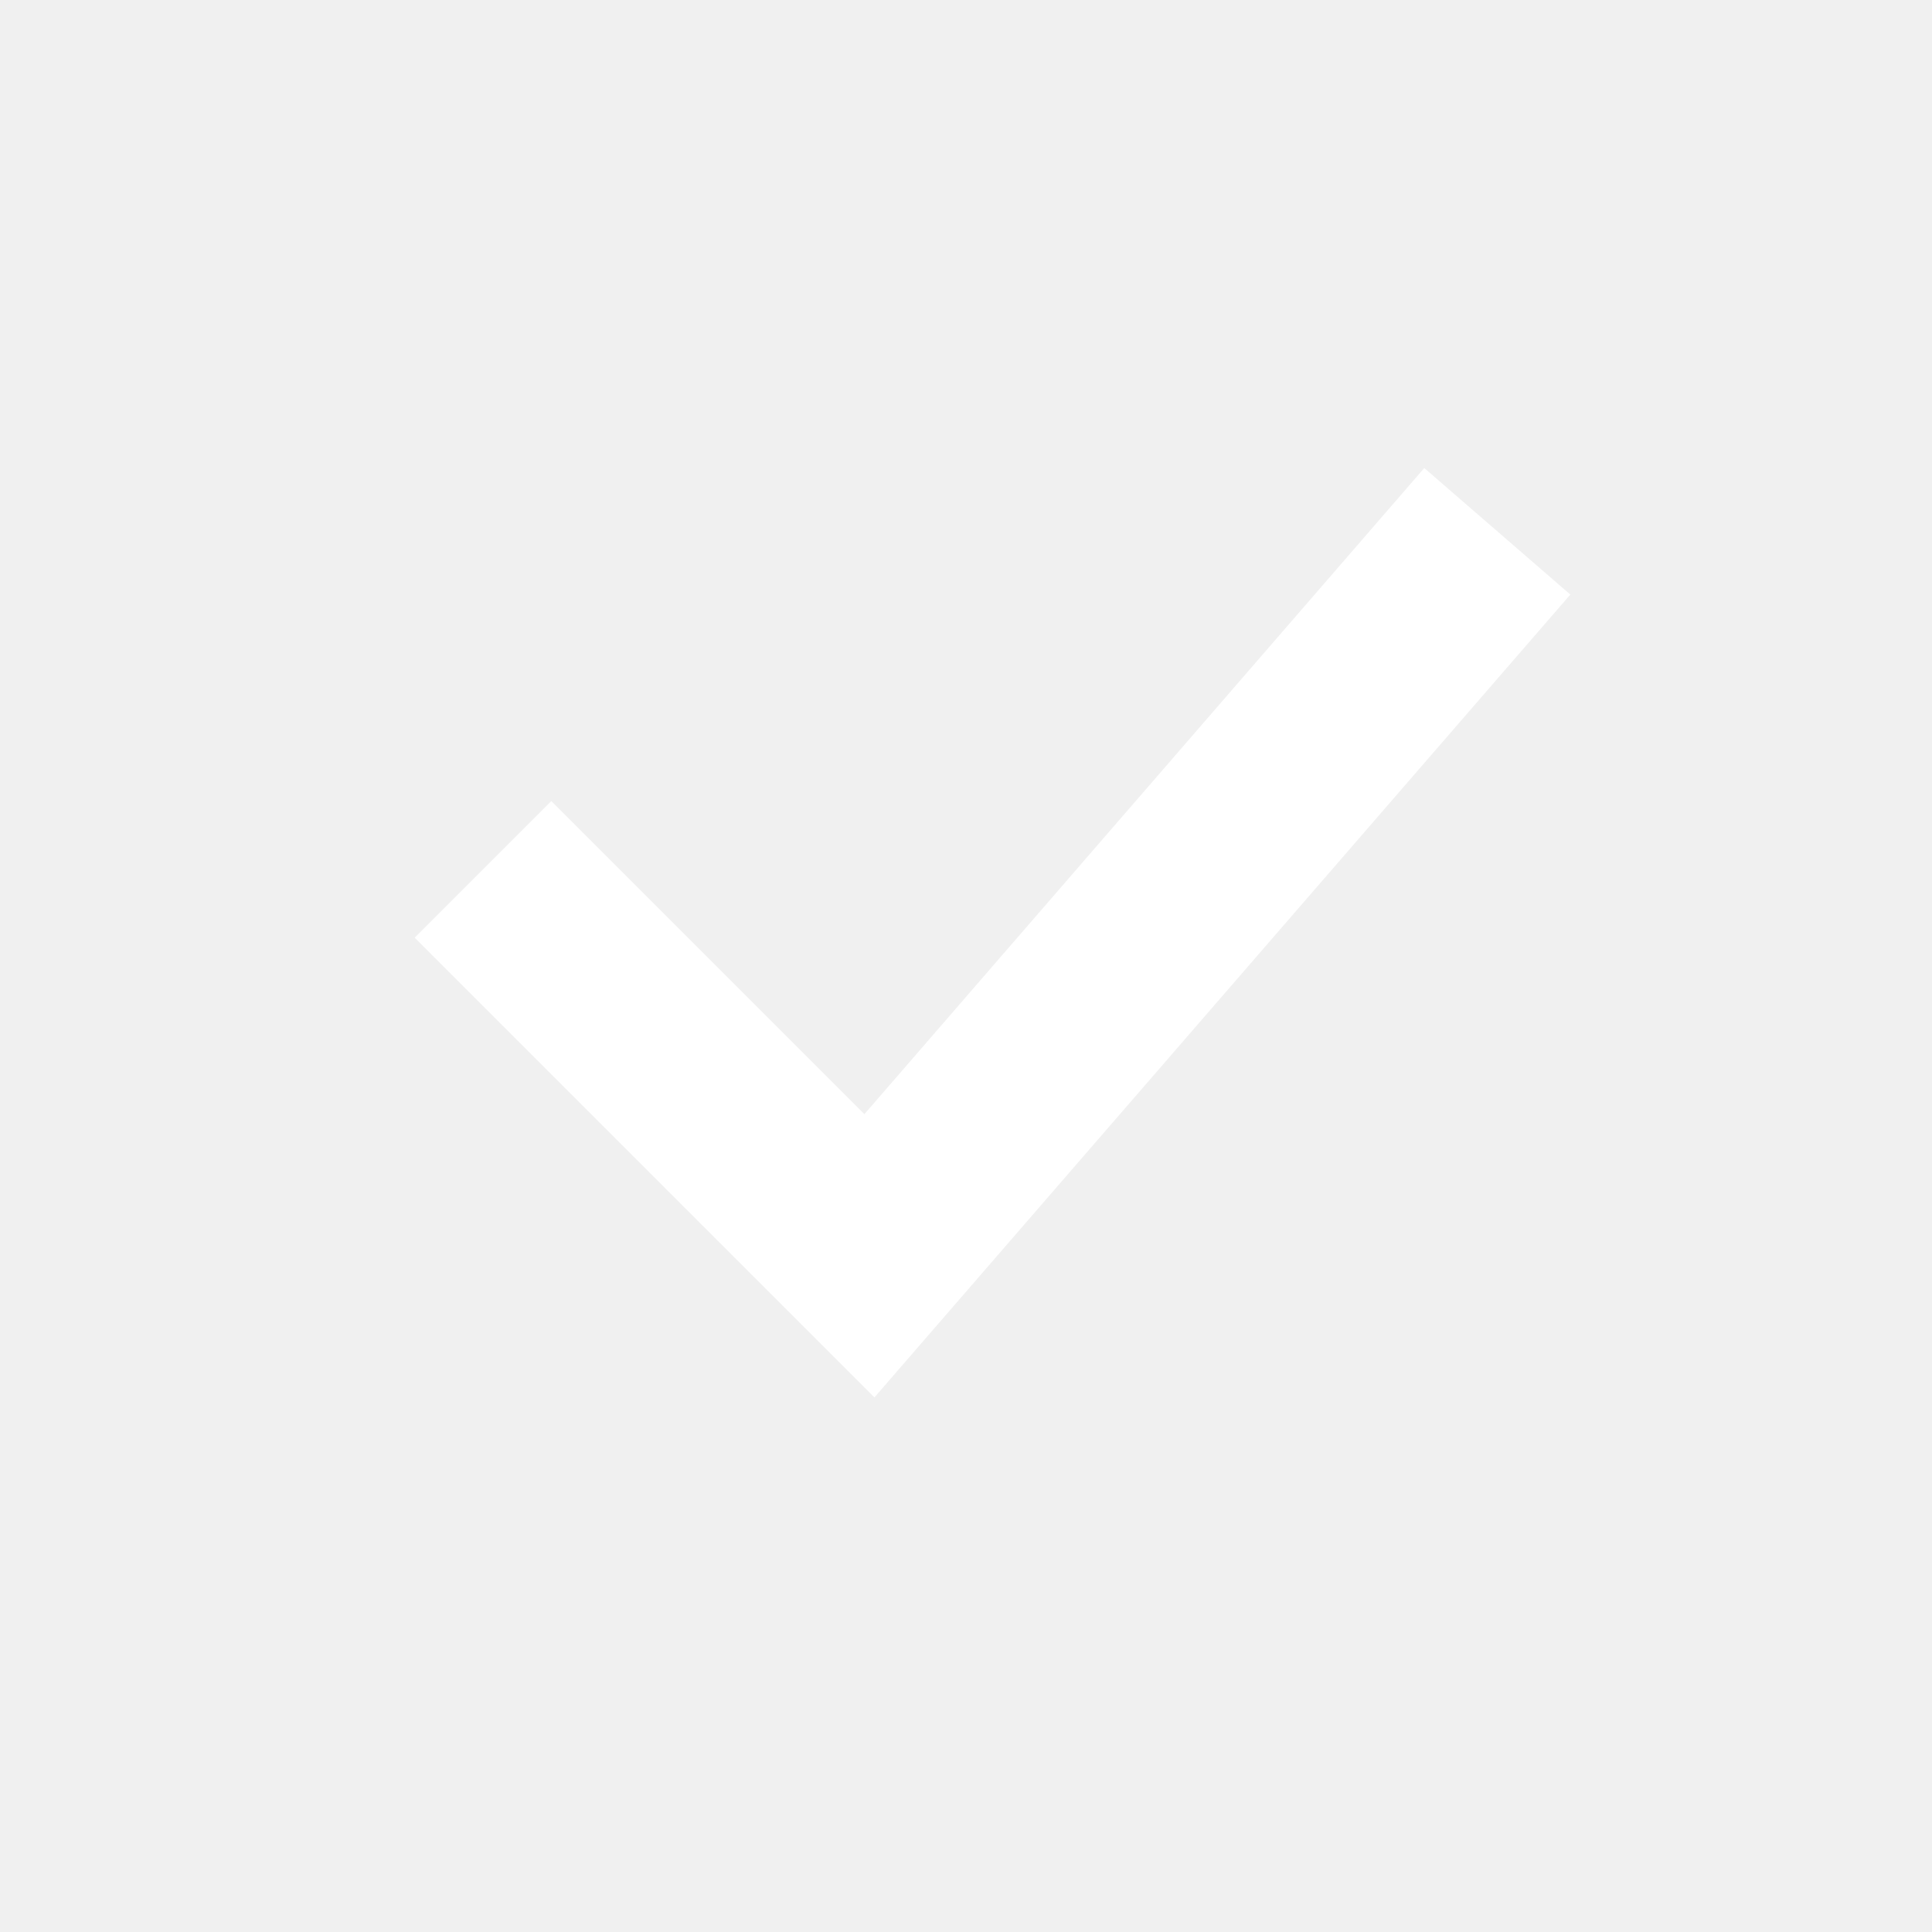
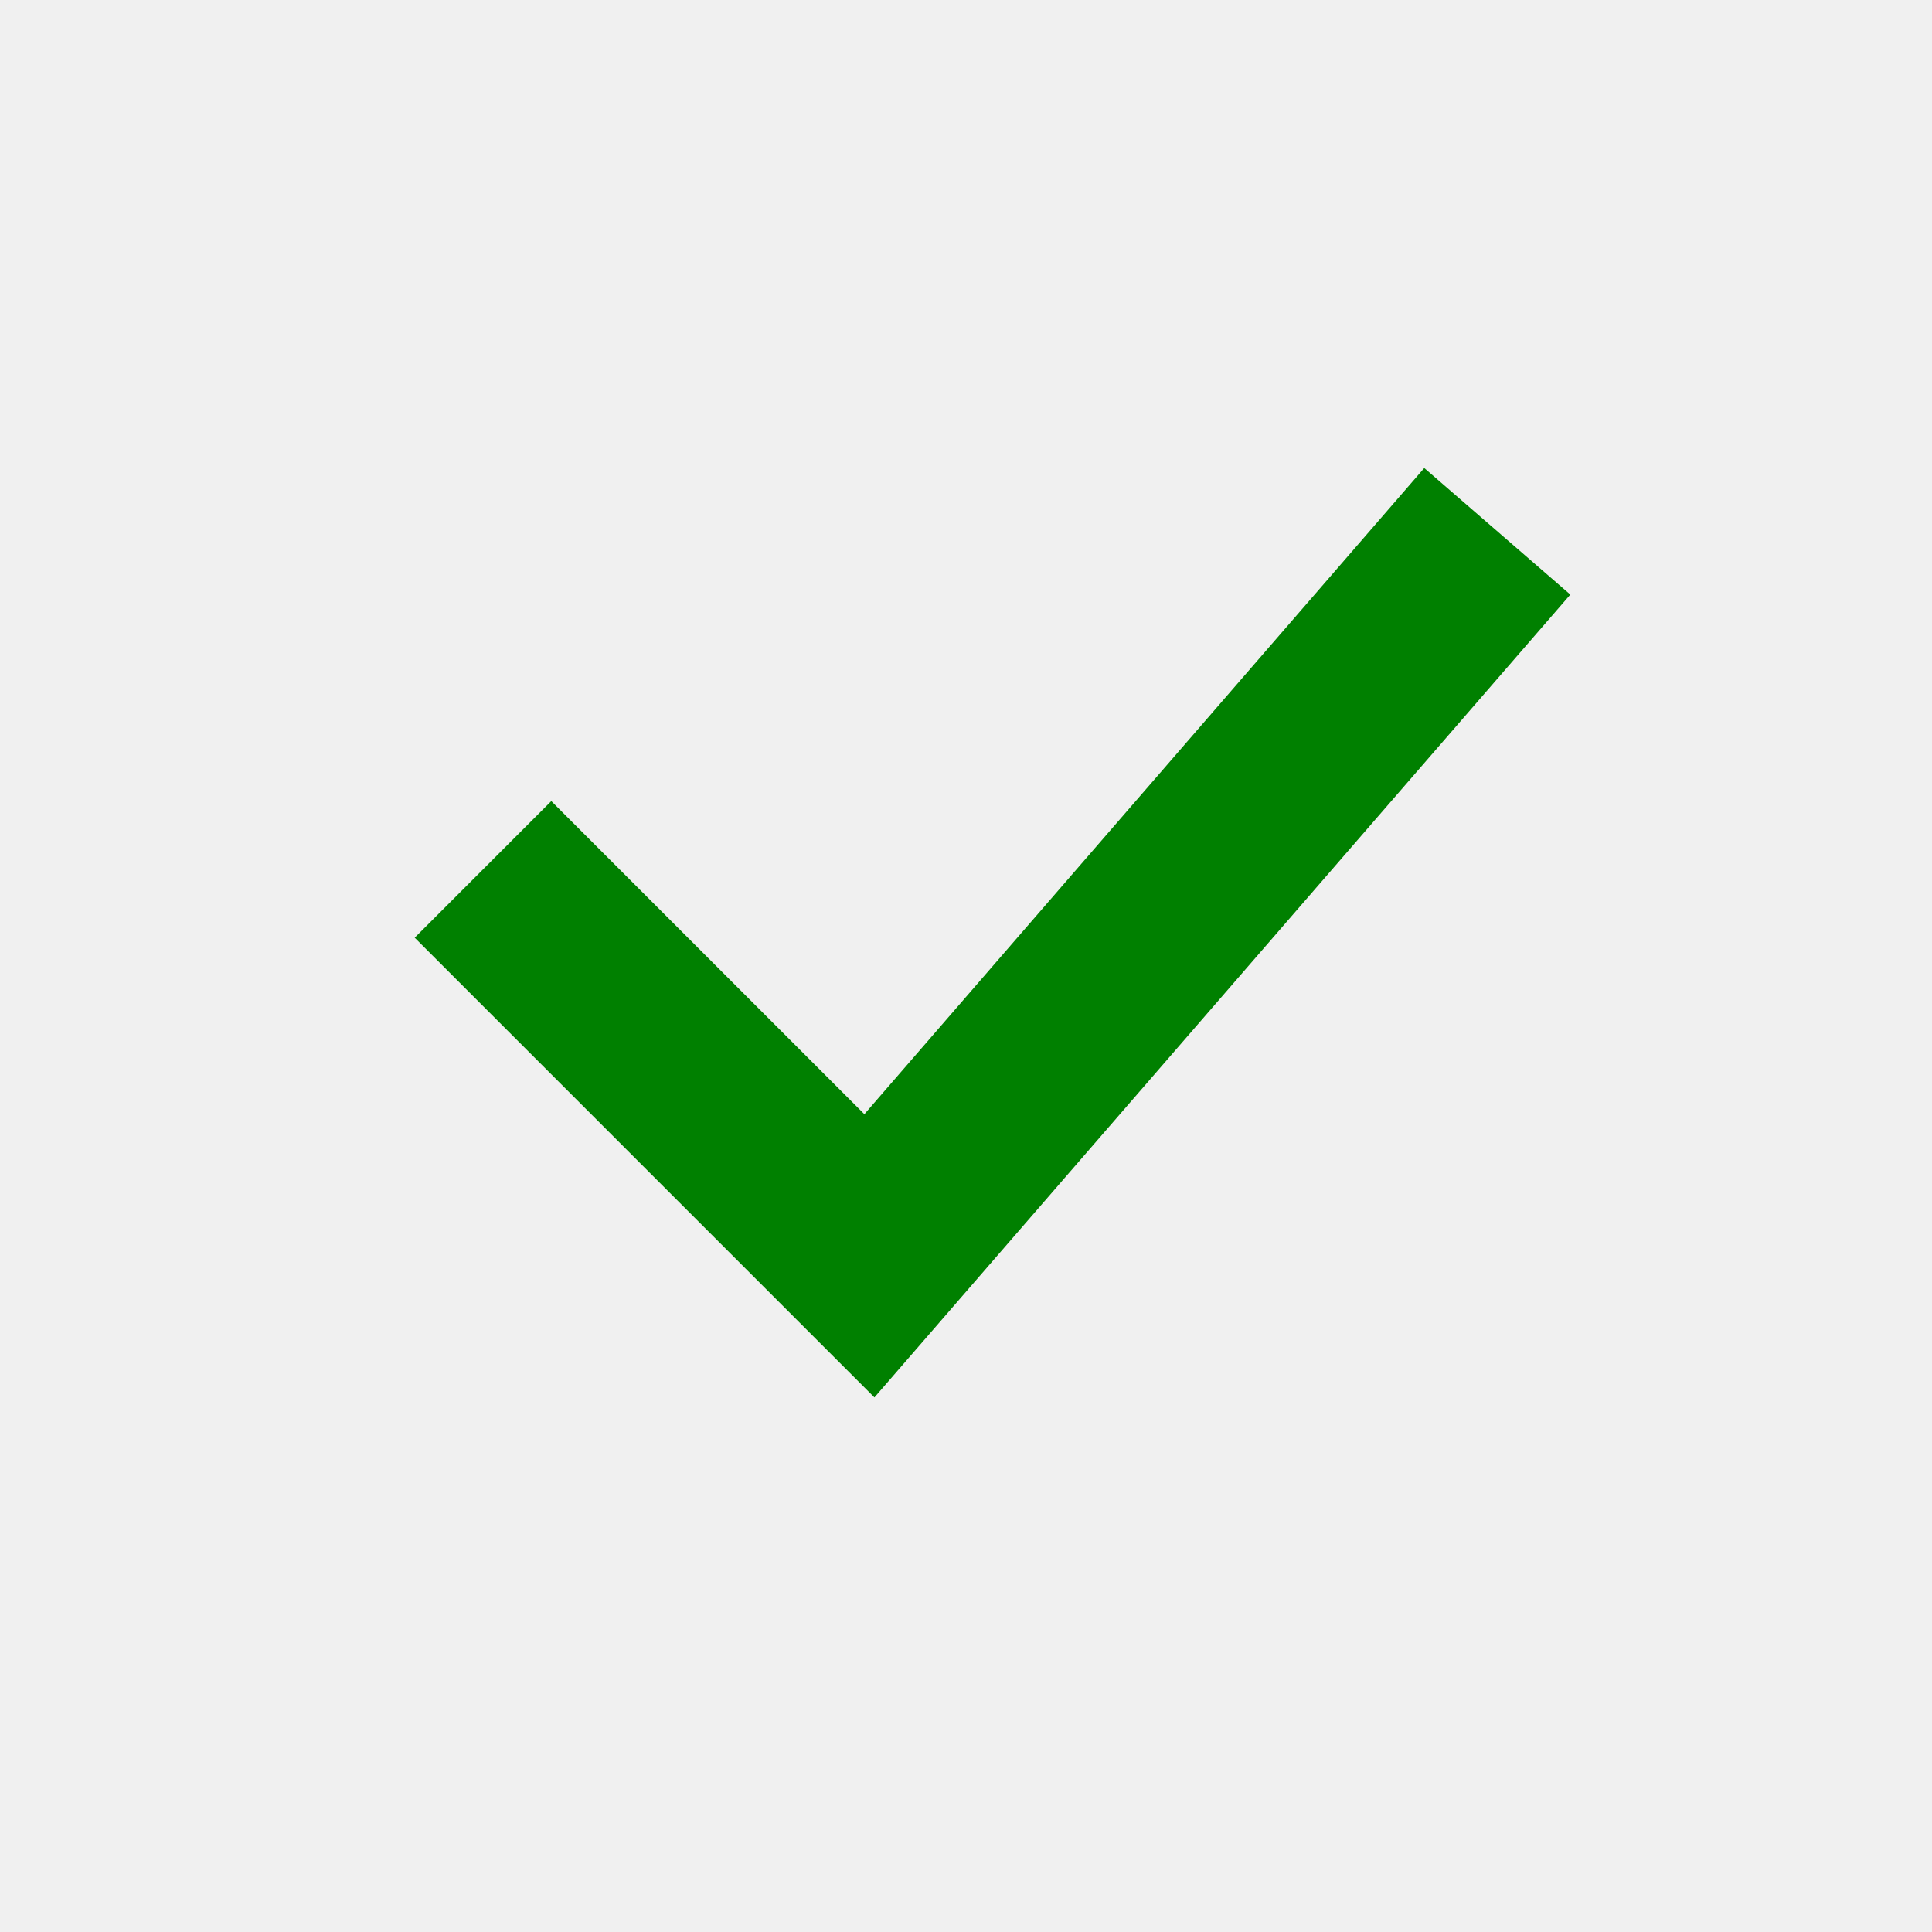
<svg xmlns="http://www.w3.org/2000/svg" width="14" height="14" viewBox="0 0 20 20" fill="none">
-   <path fill-rule="evenodd" clip-rule="evenodd" d="M16.256 6.155L9.052 14.466L4.293 9.707L5.707 8.293L8.948 11.534L14.744 4.845L16.256 6.155Z" fill="white" />
+   <path fill-rule="evenodd" clip-rule="evenodd" d="M16.256 6.155L9.052 14.466L4.293 9.707L5.707 8.293L8.948 11.534L14.744 4.845L16.256 6.155Z" fill="green" />
</svg>
